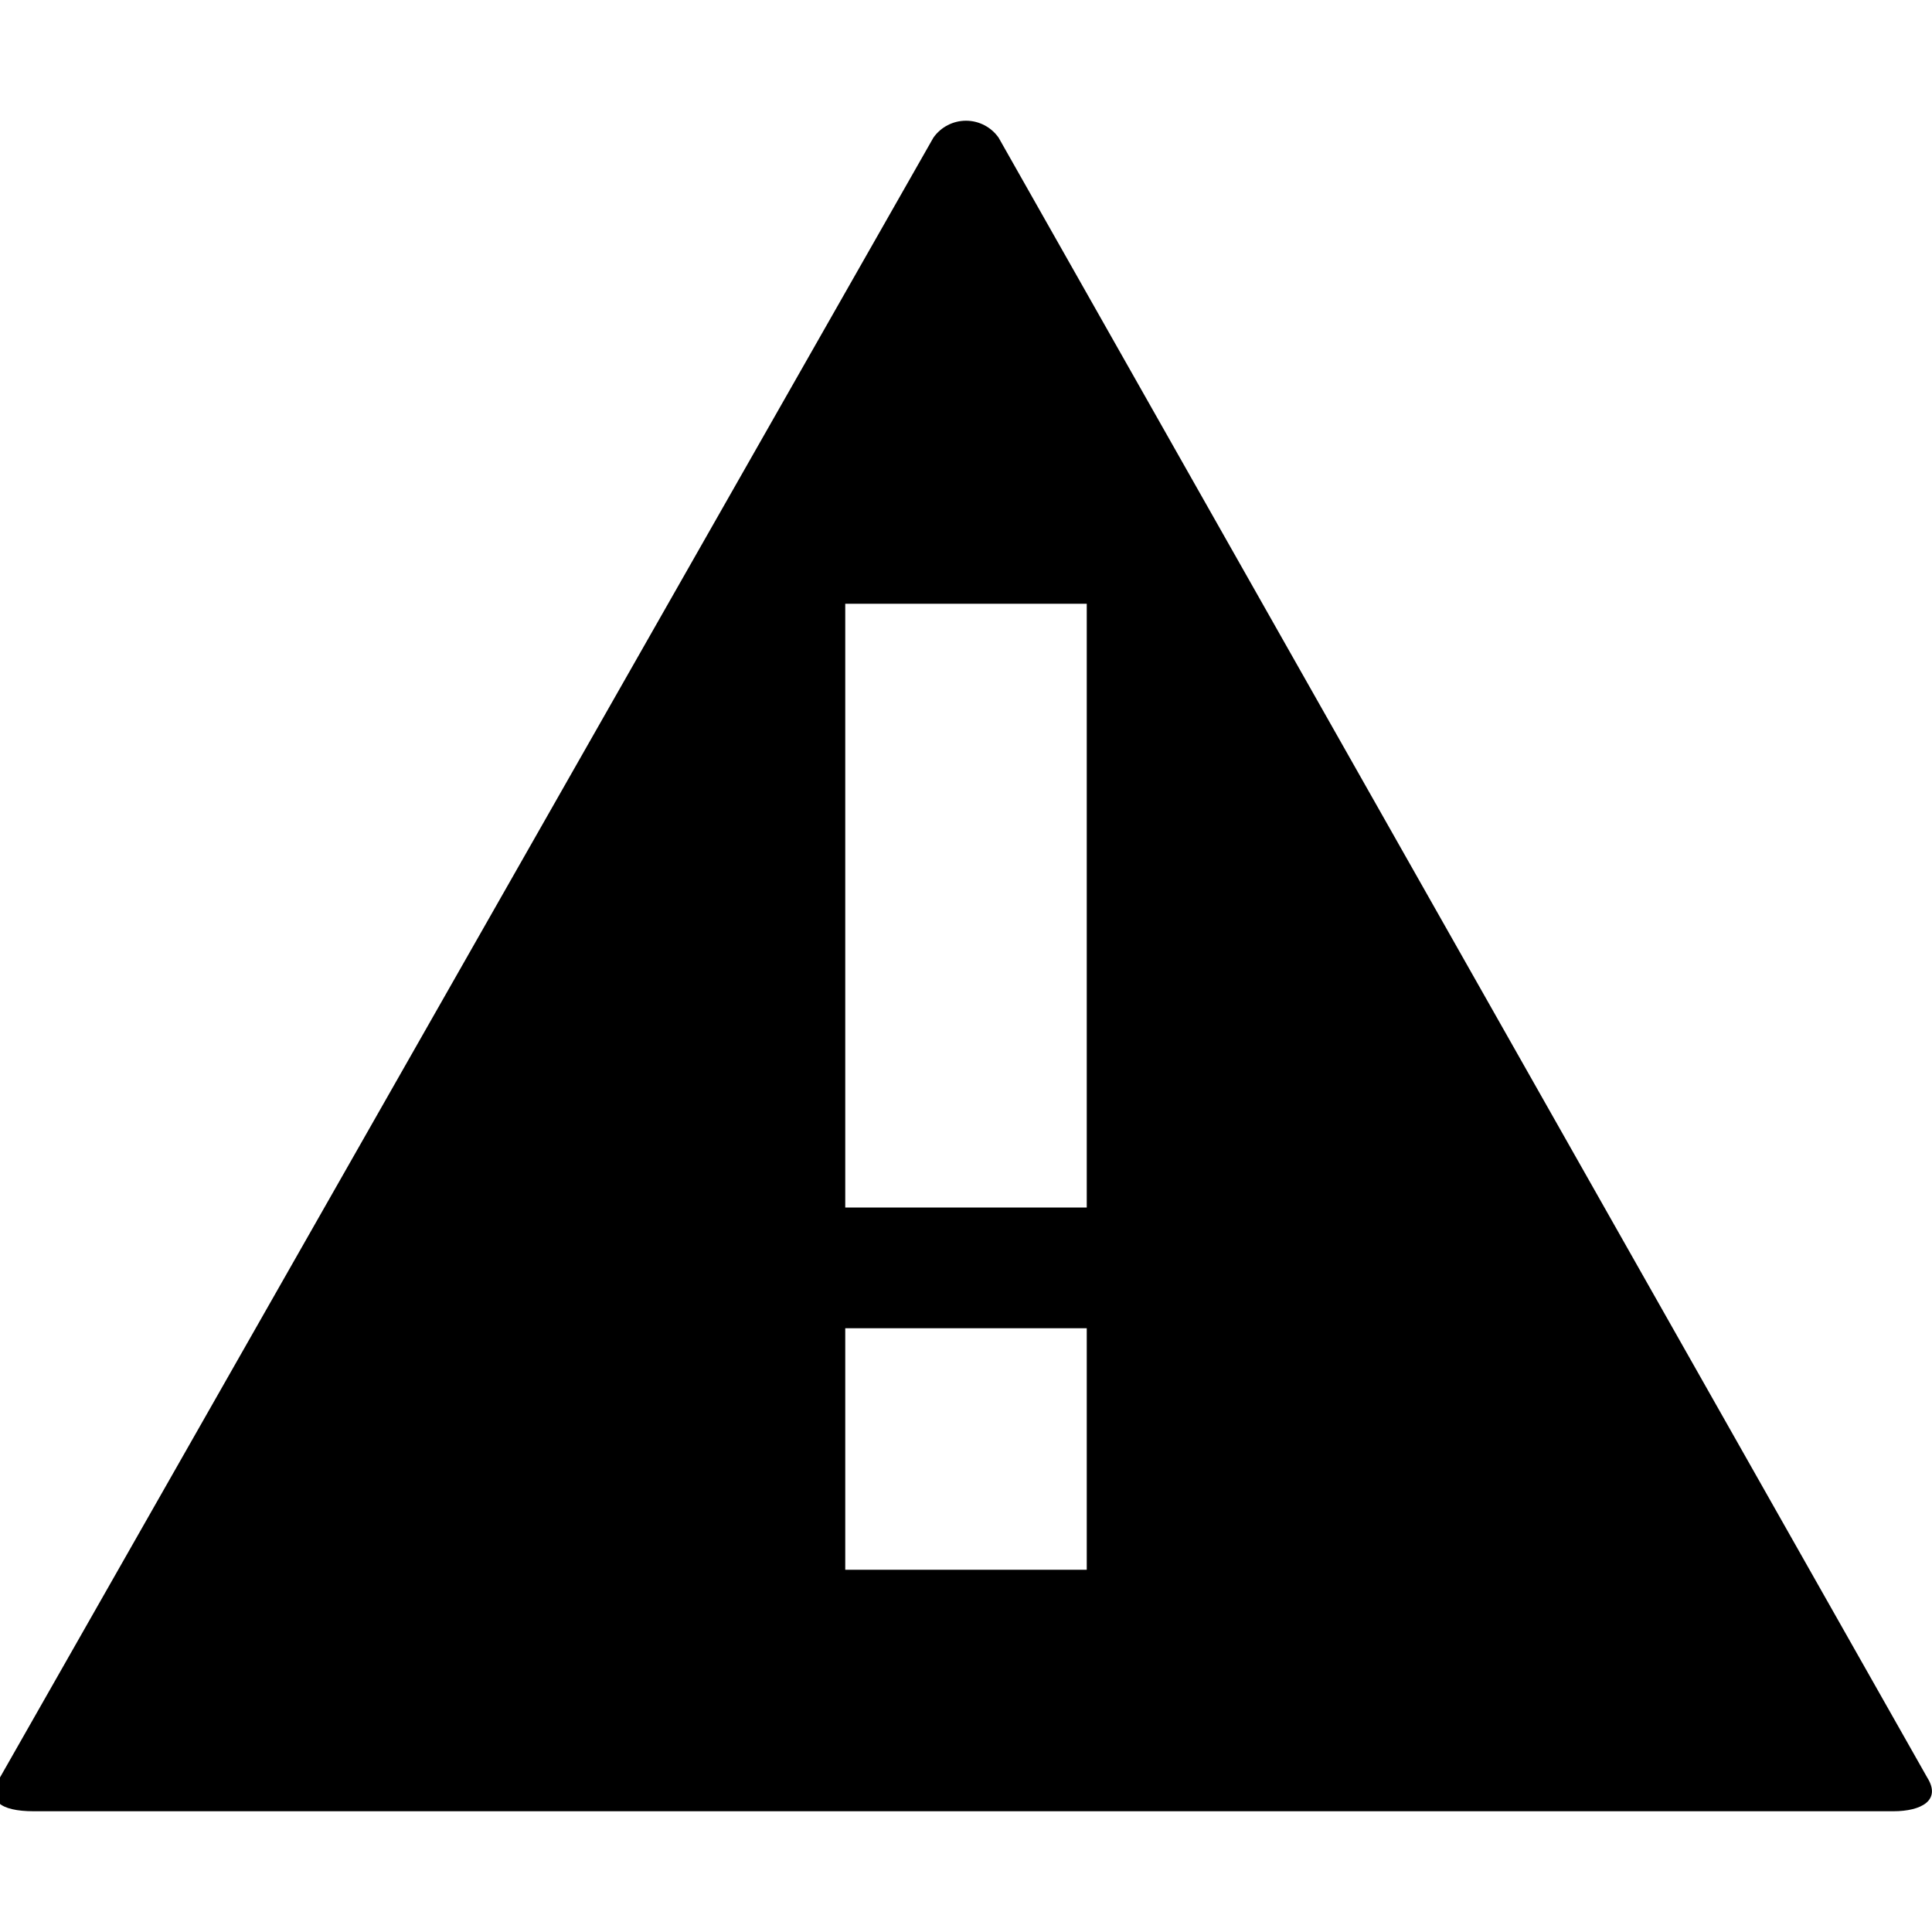
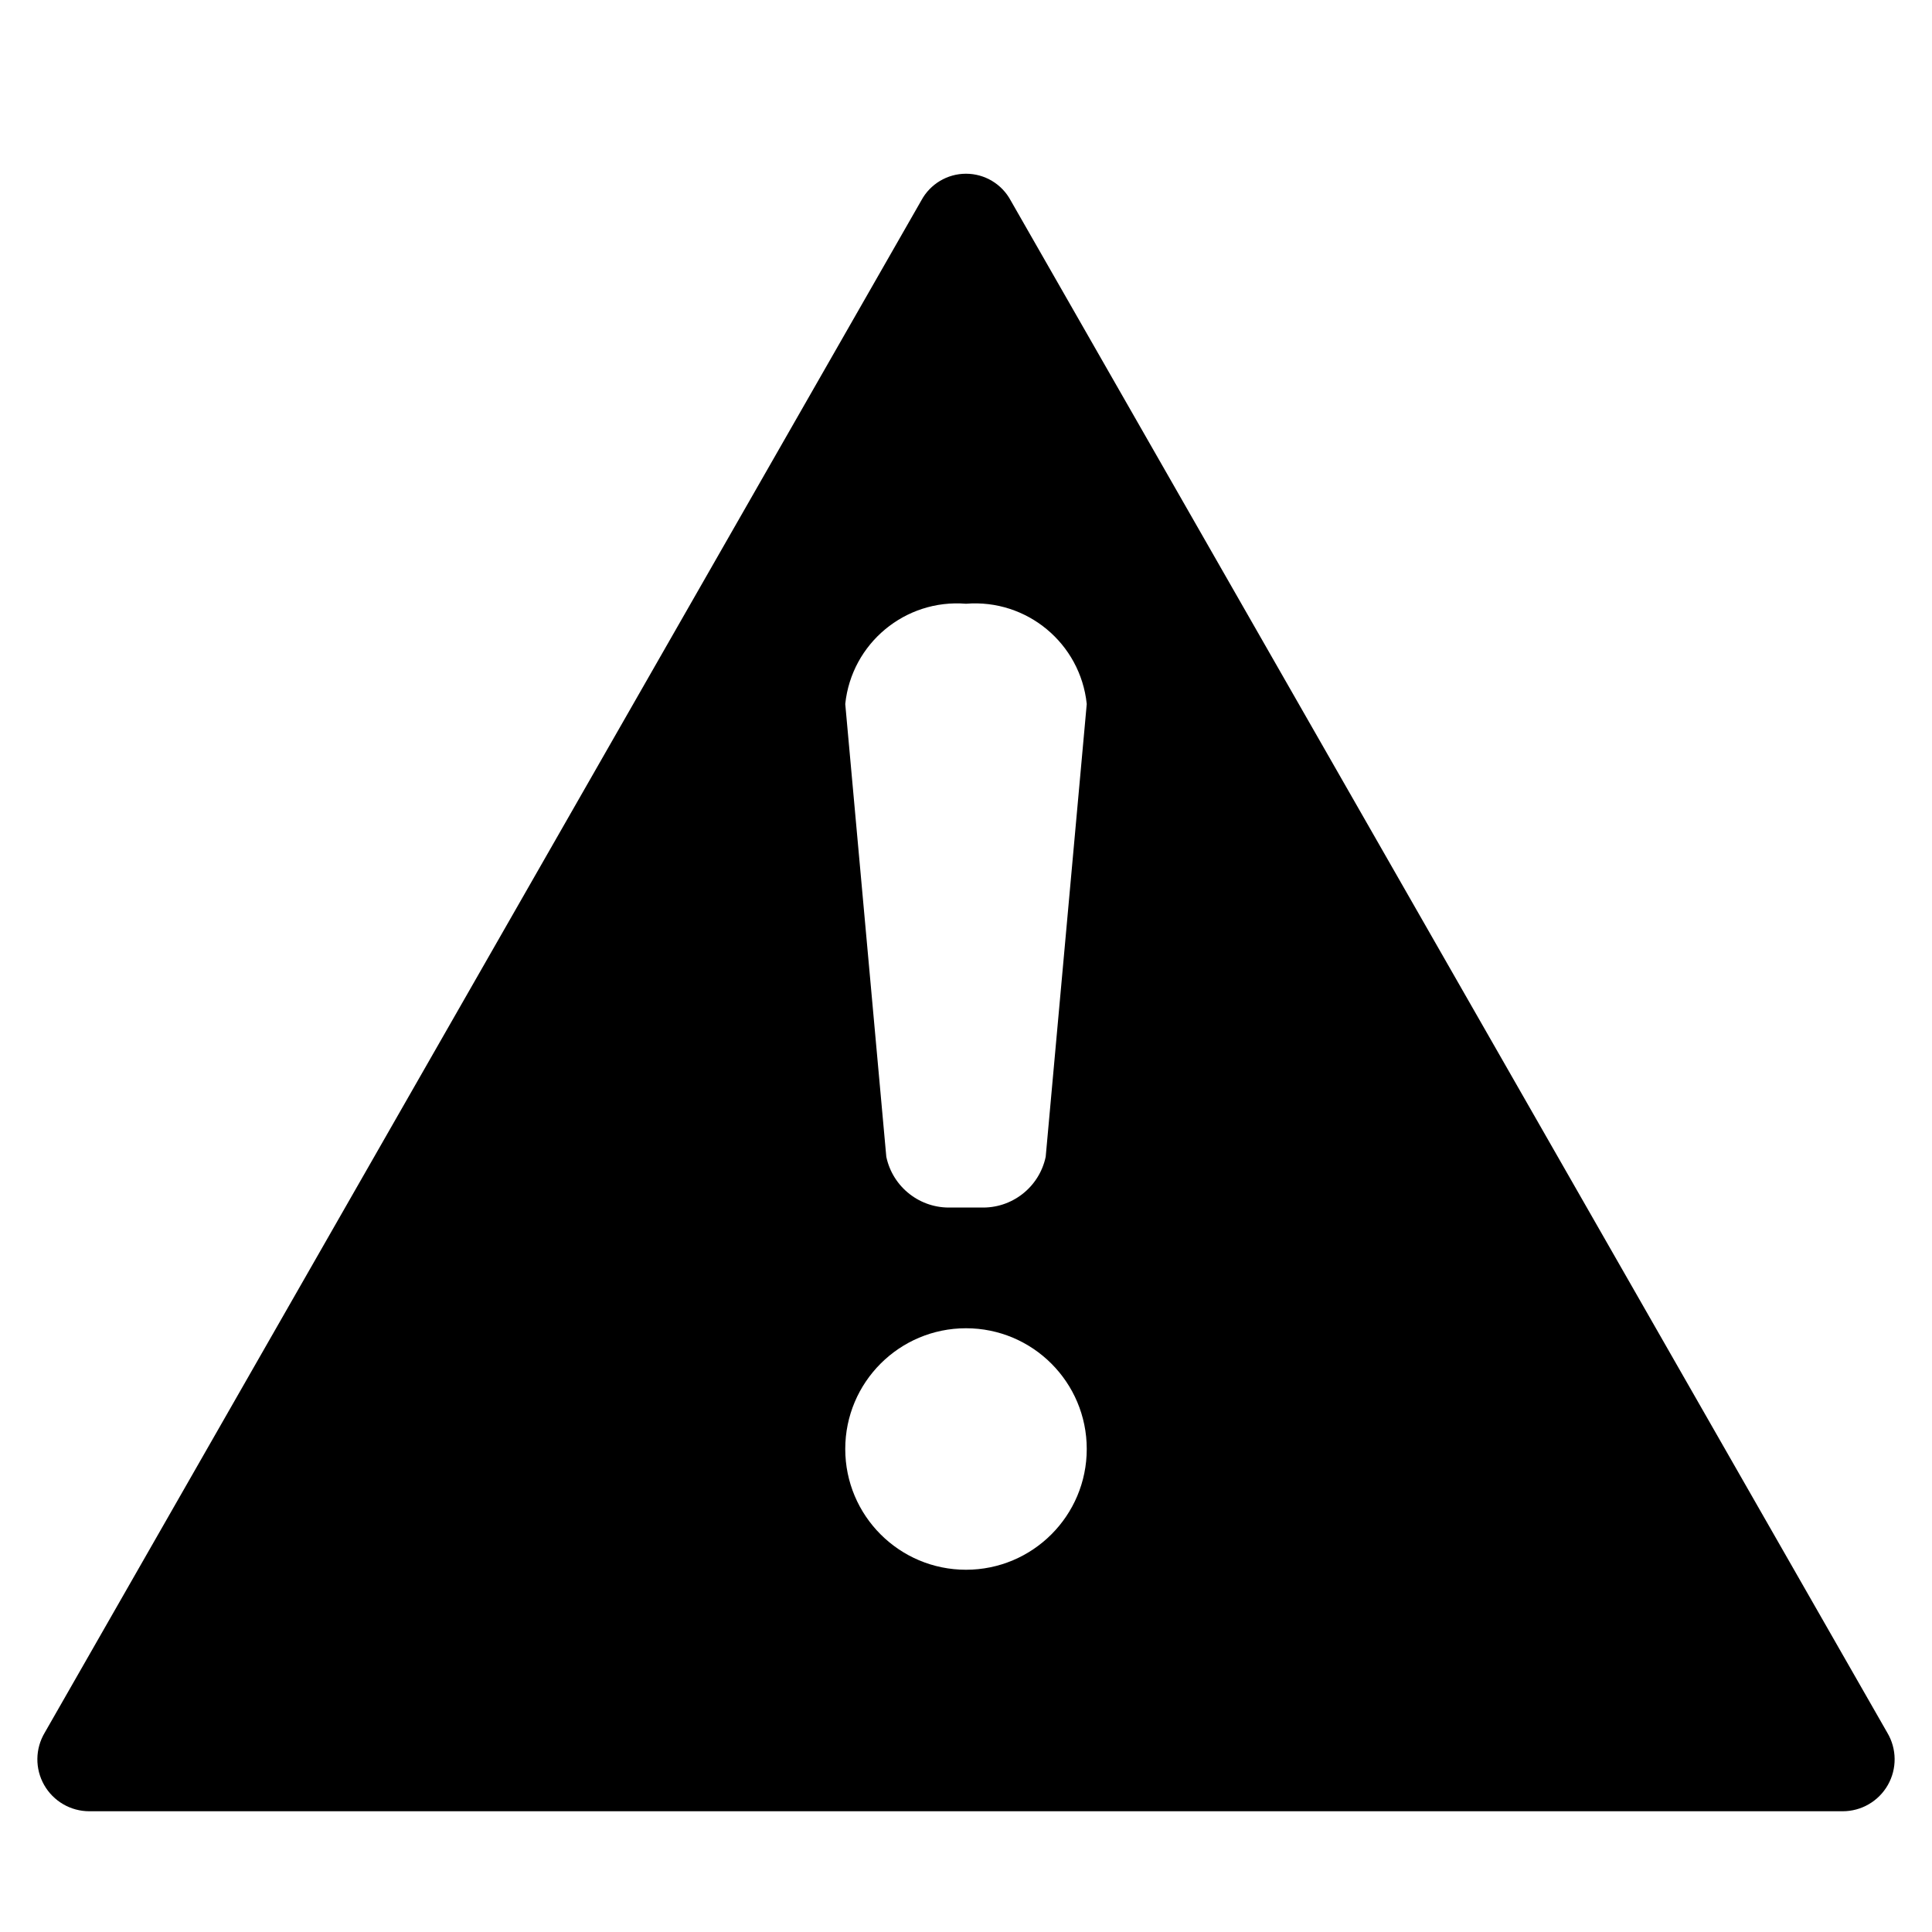
<svg xmlns="http://www.w3.org/2000/svg" width="16" height="16" viewBox="0 0 16 16">
-   <path d="M7,11H9v2H7ZM7,5H9v5H7Zm.73-3.86L0,14.72c-.12.19,0,.28.28.28H15.68c.23,0,.4-.09.28-.28L8.27,1.14A.33.33,0,0,0,7.73,1.14Z" />
+   <path d="M15.63,14.35,8.37,1.66a.42.42,0,0,0-.74,0L.37,14.35A.43.43,0,0,0,.74,15H15.26A.43.43,0,0,0,15.63,14.35ZM8,13a1,1,0,1,1,1-1A1,1,0,0,1,8,13Zm.66-3.42a.53.53,0,0,1-.54.42H7.88a.53.53,0,0,1-.54-.42L7,5.83A.93.93,0,0,1,8,5a.93.93,0,0,1,1,.83Z" />
</svg>
